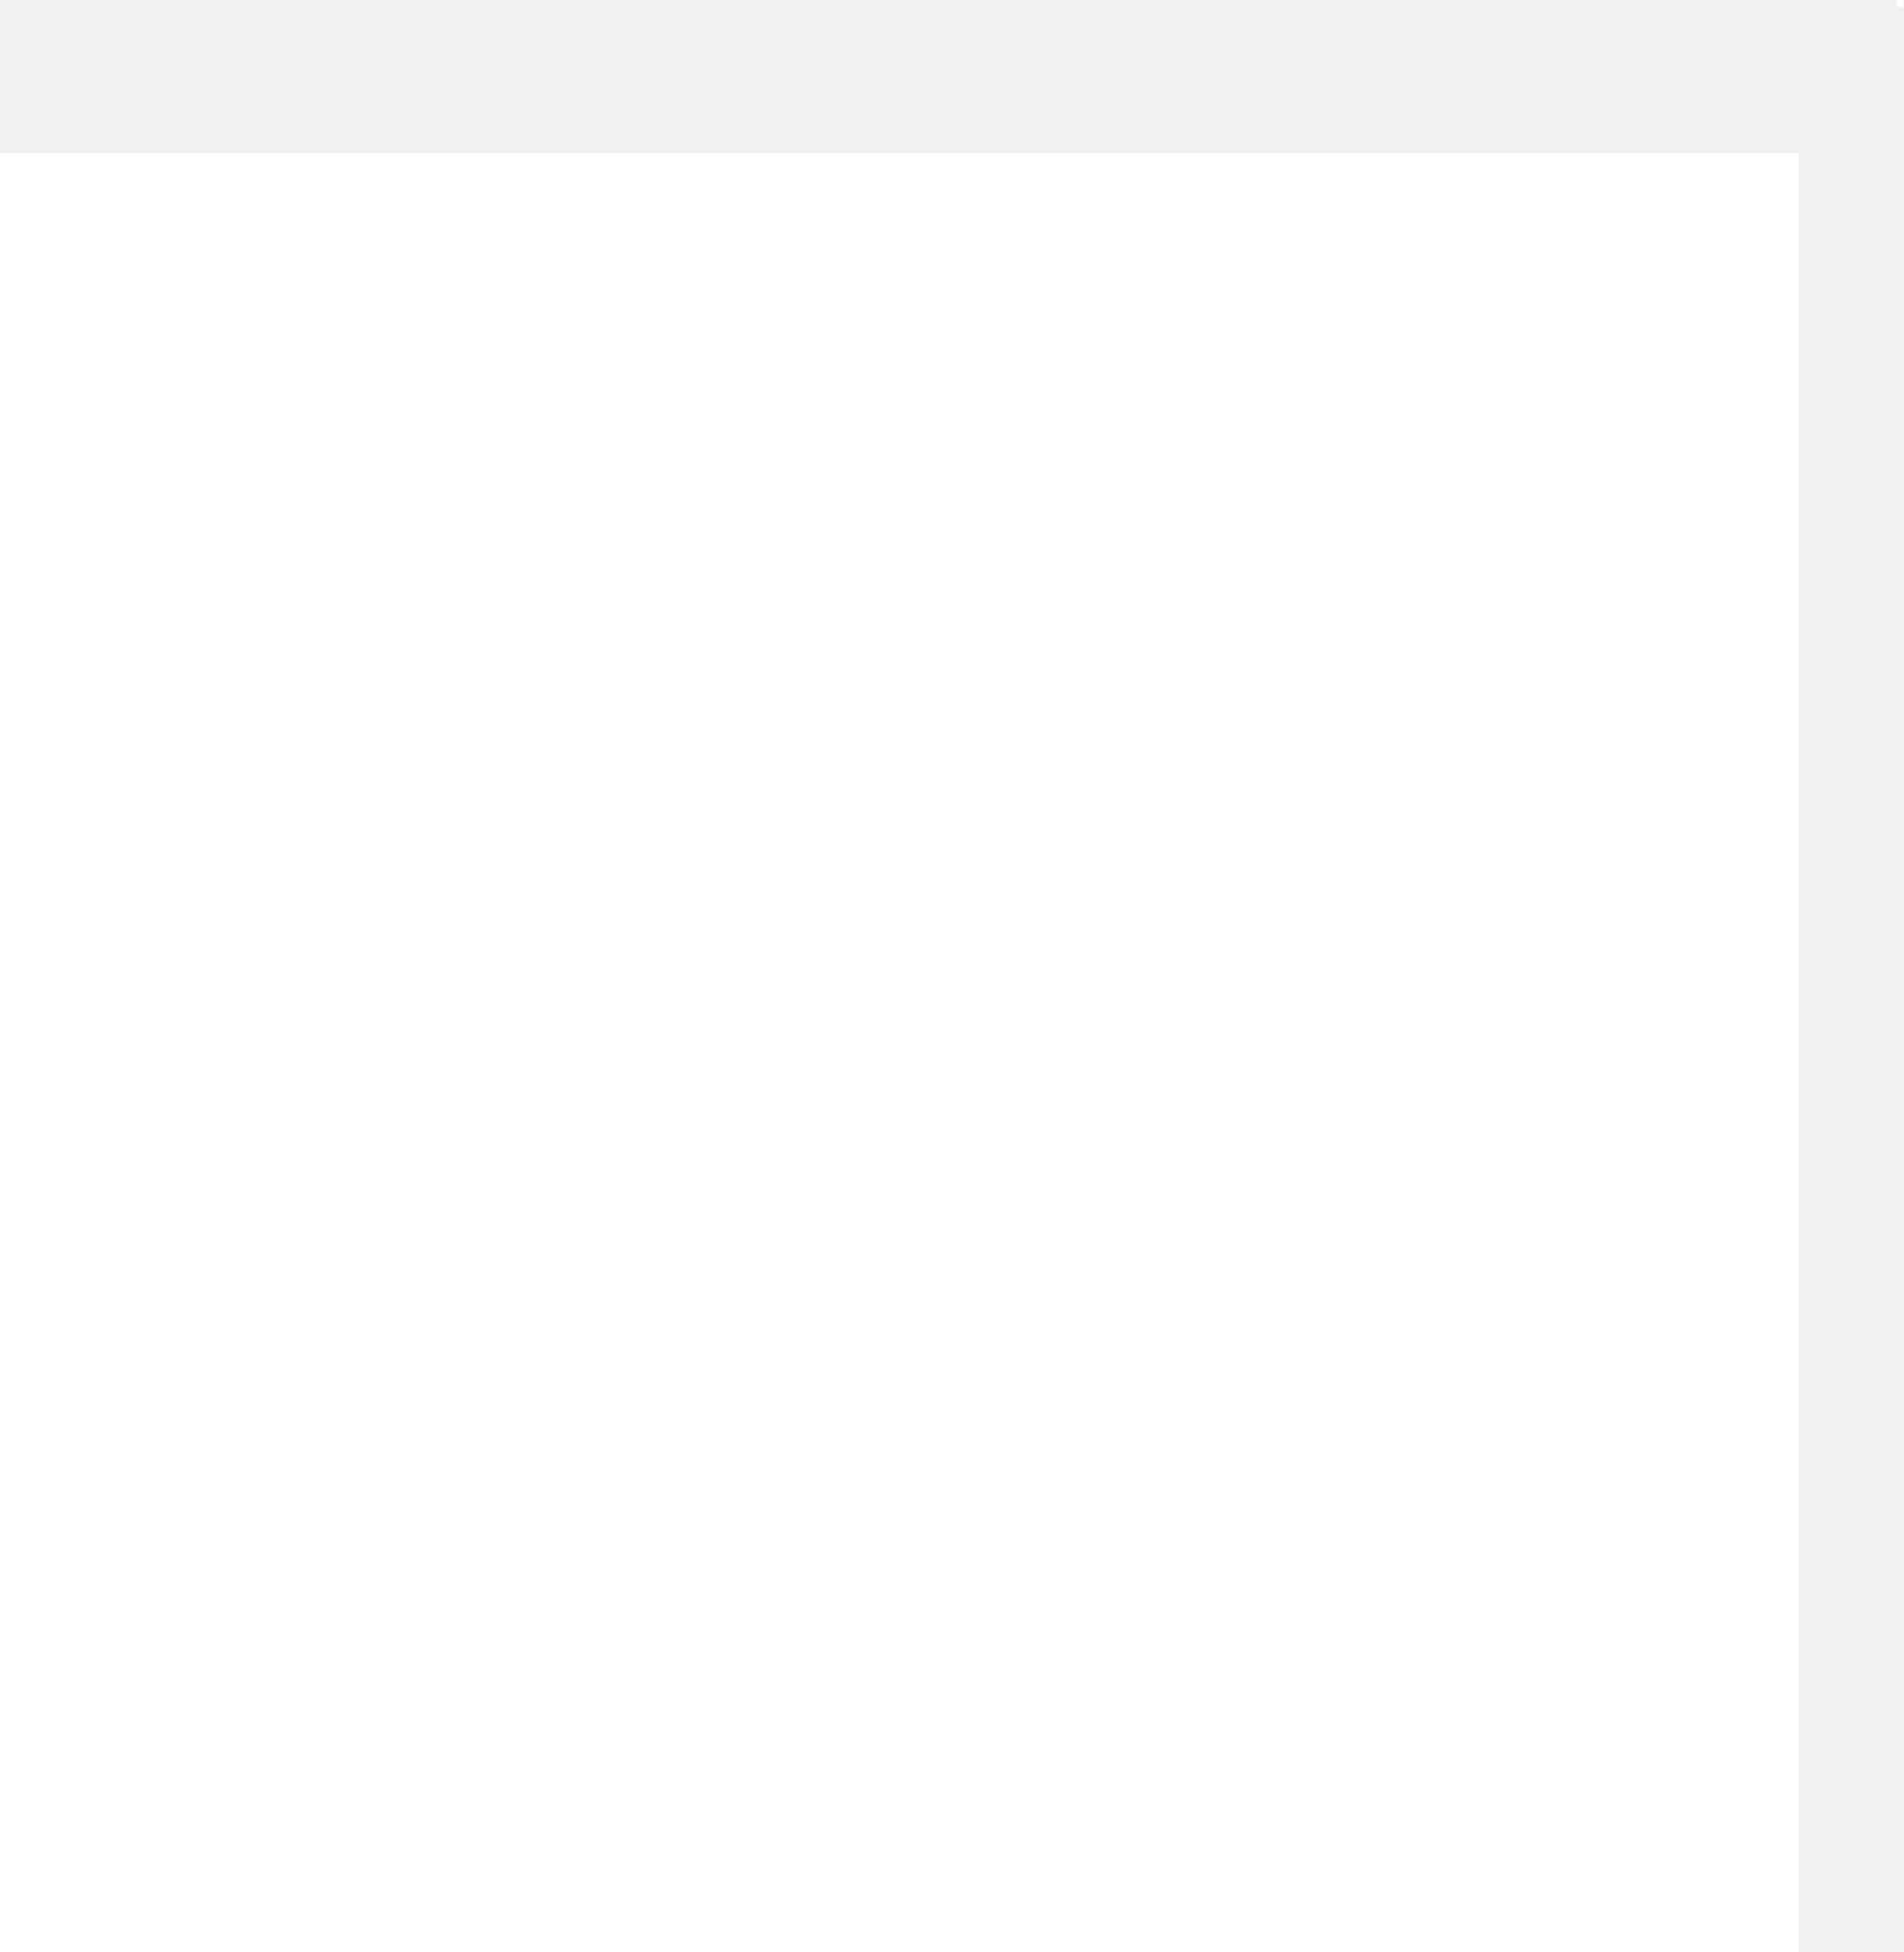
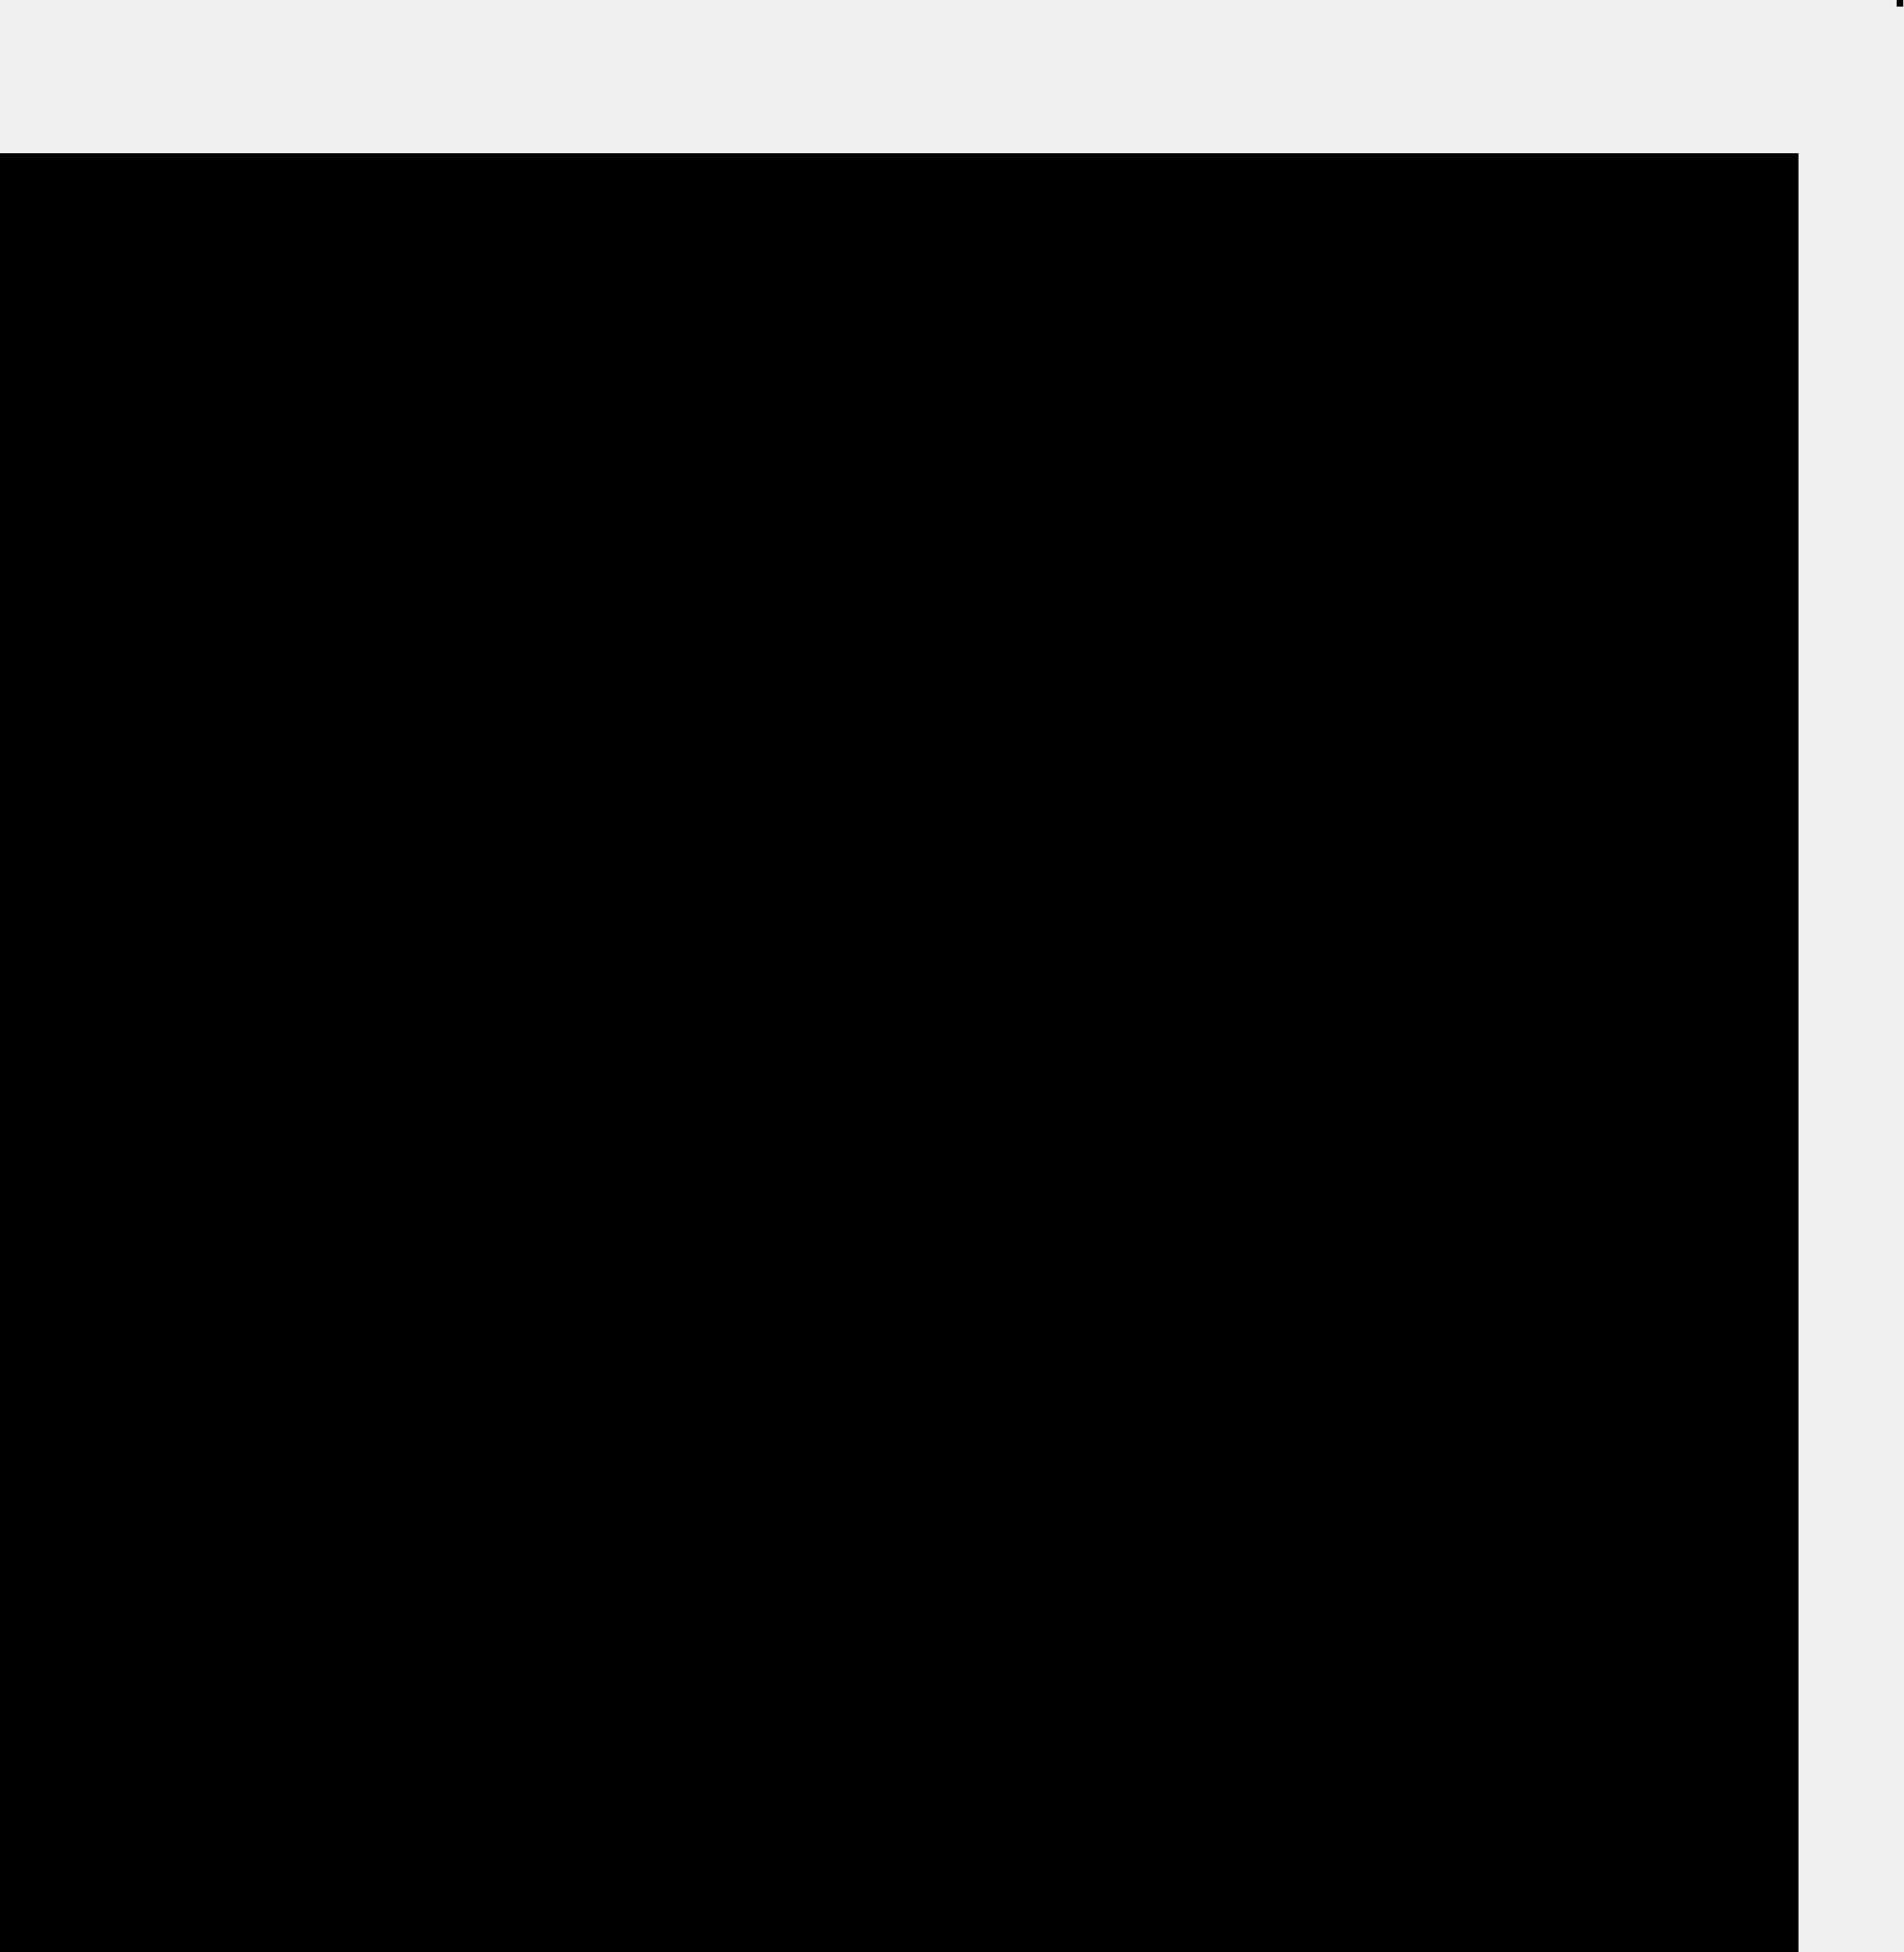
<svg xmlns="http://www.w3.org/2000/svg" viewBox="0 0 1143 1172">
  <defs>
-     <style>.cls-1{fill:#fff;}</style>
+     <style>.cls-1{translate}</style>
  </defs>
  <g id="_レイヤー_2">
    <rect class="cls-1" y="92" width="1080" height="1080" />
    <rect class="cls-1" x="1139" width="4" height="4" />
  </g>
  <g id="_レイヤー_1">
    <path class="cls-1" d="M586.355,517.012l-72.428-125.448h-144.855l-36.998,64.081h0l-35.43,61.367,72.428,125.448h144.855l36.998-64.081h0l35.43-61.367ZM318.789,517.012l29.836-51.677c10.456-17.146,28.408-43.148,35.714-47.464,7.5-4.431,37.952-6.833,57.229-7.128h61.286l61.355,106.27-29.836,51.677c-10.456,17.146-28.408,43.149-35.714,47.463-7.5,4.432-37.952,6.834-57.229,7.129h-61.285l-61.355-106.27Z" />
    <polygon class="cls-1" points="511.993 751.952 530.597 719.728 519.524 700.549 495.383 742.362 511.993 751.952" />
    <path class="cls-1" d="M782.327,747.157l-72.429-125.448h-144.855l-18.628,32.264,11.854,20.532c8.956-12.899,17.753-23.955,22.042-26.489,7.5-4.431,37.951-6.833,57.229-7.128h61.286l61.354,106.27-29.83,51.668c-10.454,17.146-28.412,43.157-35.719,47.472-7.5,4.431-37.952,6.834-57.23,7.129h-66.822v19.179h139.319l36.998-64.081h0s35.431-61.367,35.431-61.367Z" />
    <path class="cls-1" d="M584.625,747.552l-69.659-120.654-16.61,9.589,64.124,111.064-29.83,51.668c-10.456,17.146-28.414,43.157-35.719,47.472-7.5,4.431-37.952,6.834-57.23,7.129h-66.822v19.179h139.319l36.998-64.081h0s35.431-61.367,35.431-61.367Z" />
    <polygon class="cls-1" points="512.988 523.758 531.592 491.535 520.519 472.356 496.378 514.169 512.988 523.758" />
    <path class="cls-1" d="M783.322,518.964l-72.429-125.448h-144.855l-18.628,32.264,11.854,20.532c8.956-12.899,17.753-23.955,22.042-26.489,7.5-4.431,37.951-6.833,57.229-7.128h61.286l61.354,106.27-29.83,51.668c-10.454,17.146-28.412,43.157-35.719,47.472-7.5,4.431-37.952,6.834-57.23,7.129h-66.822v19.179h139.319l36.998-64.081h0s35.431-61.367,35.431-61.367Z" />
  </g>
</svg>
